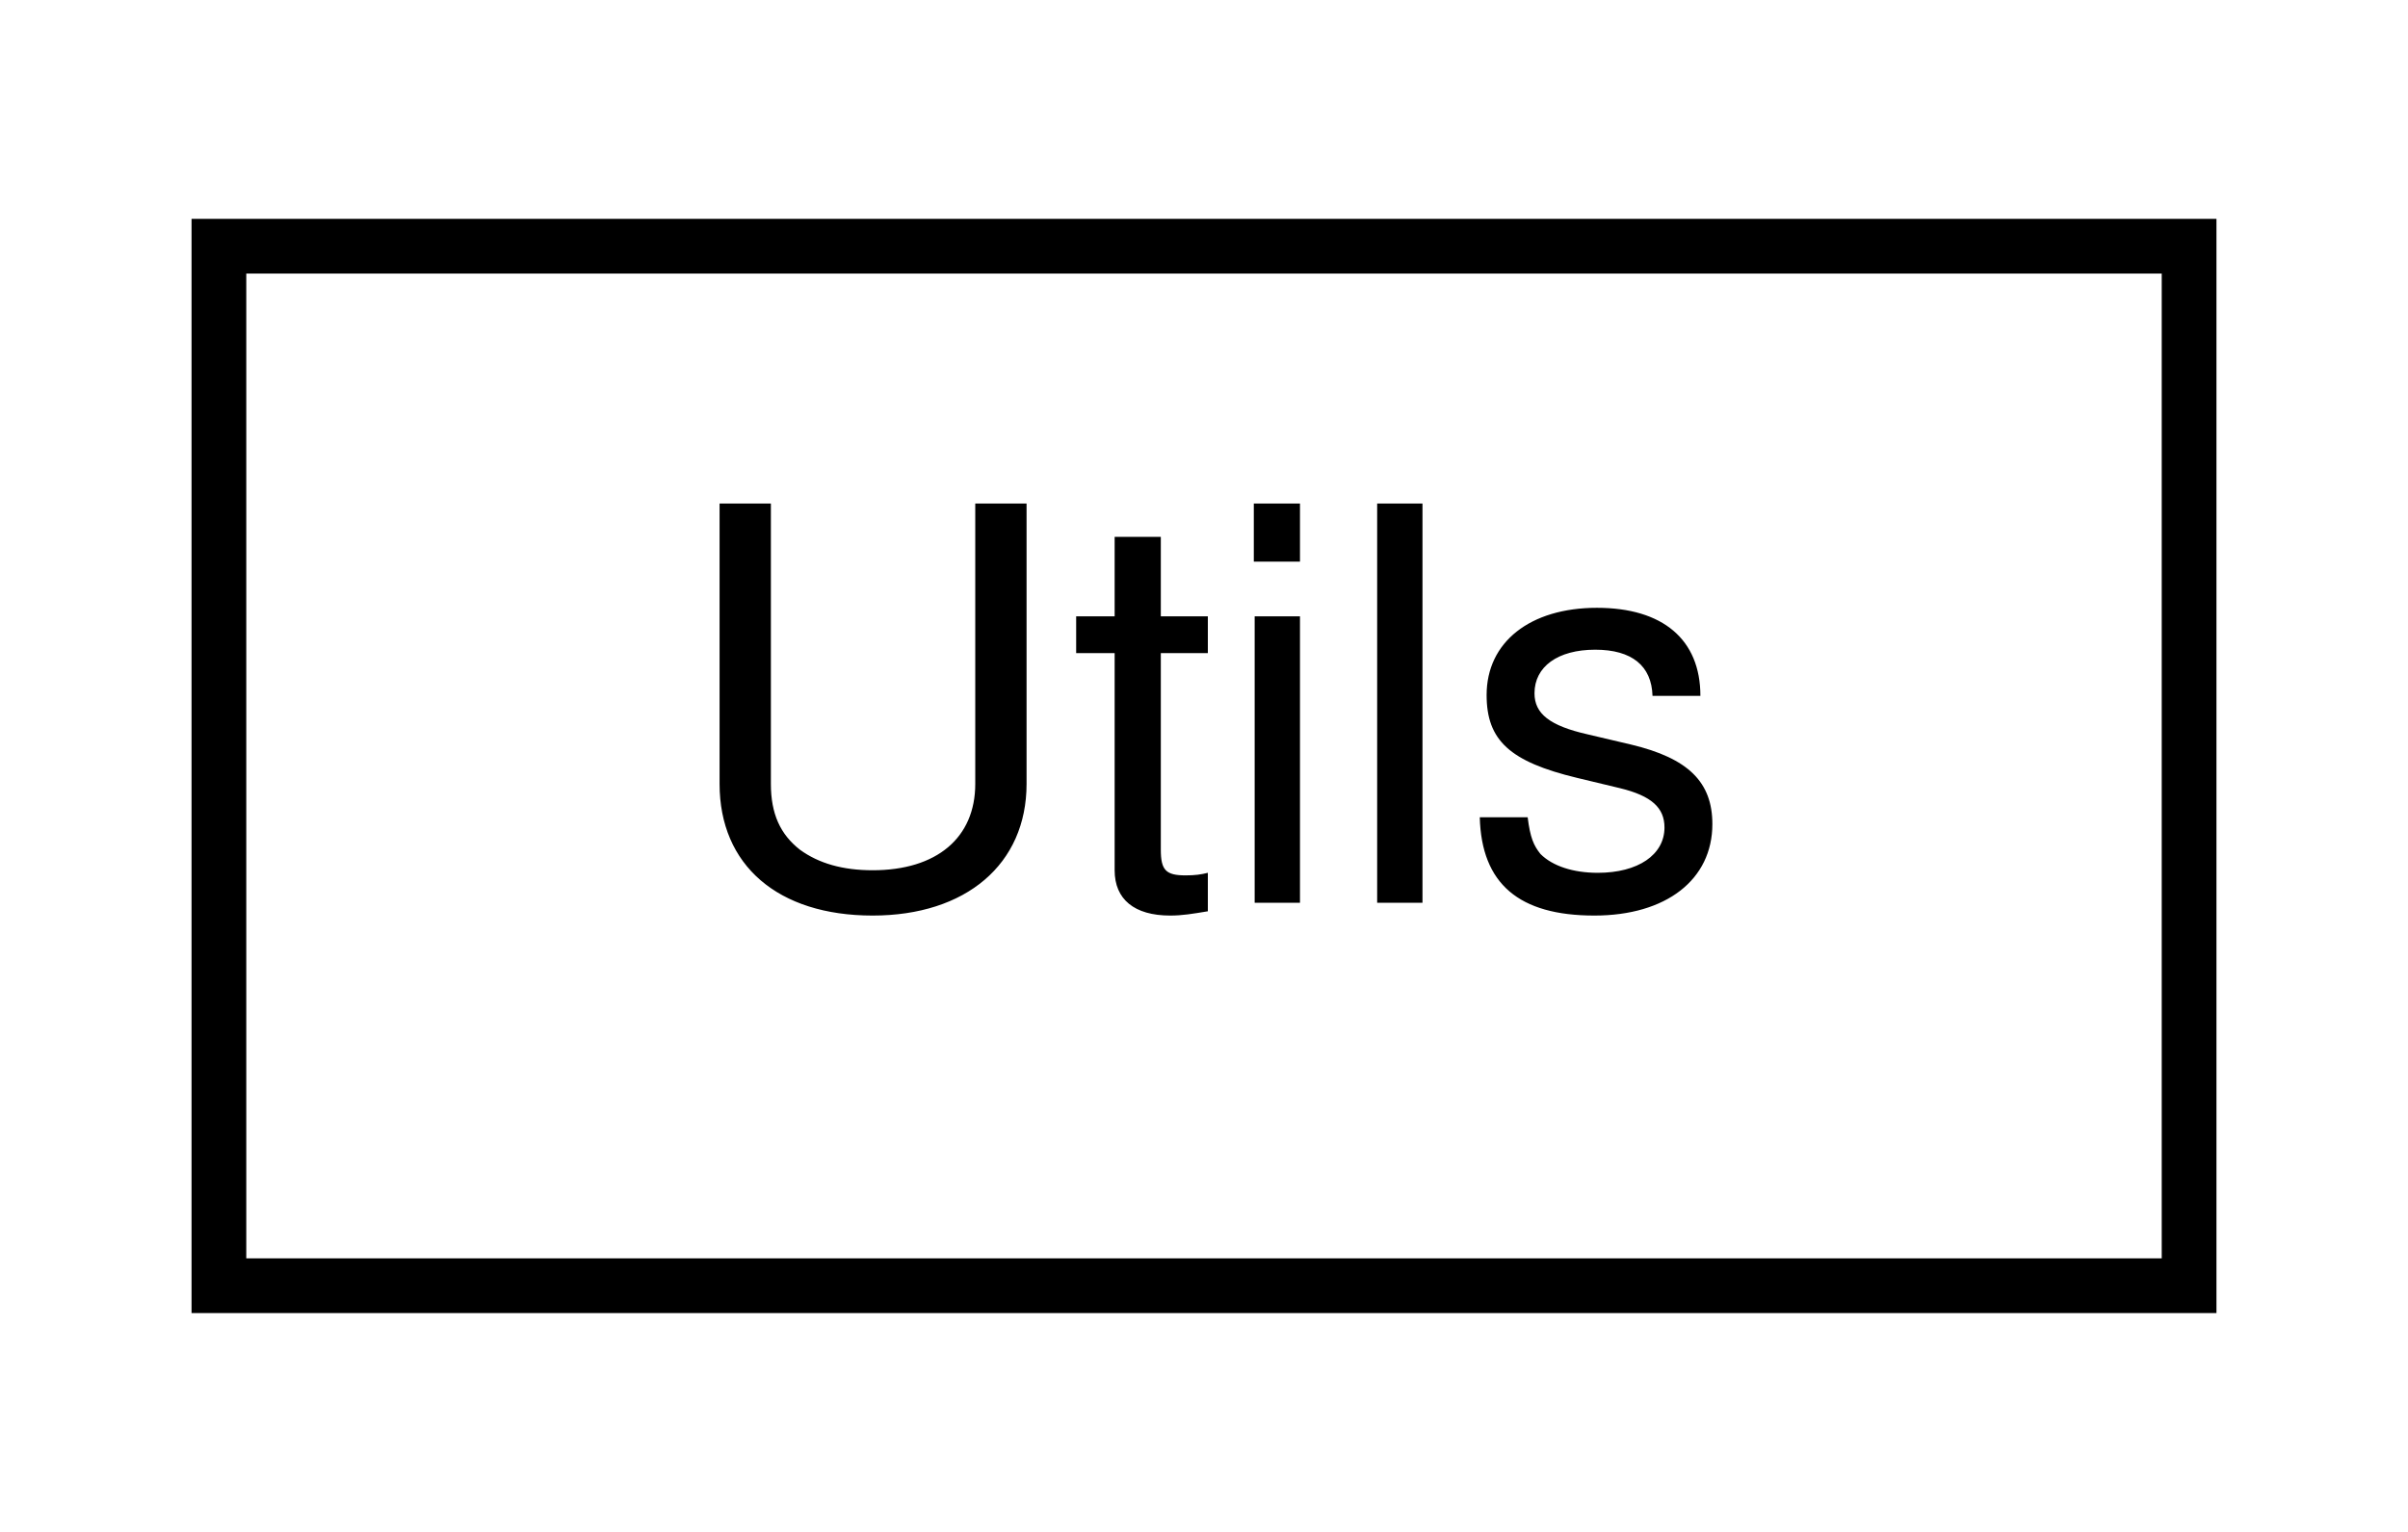
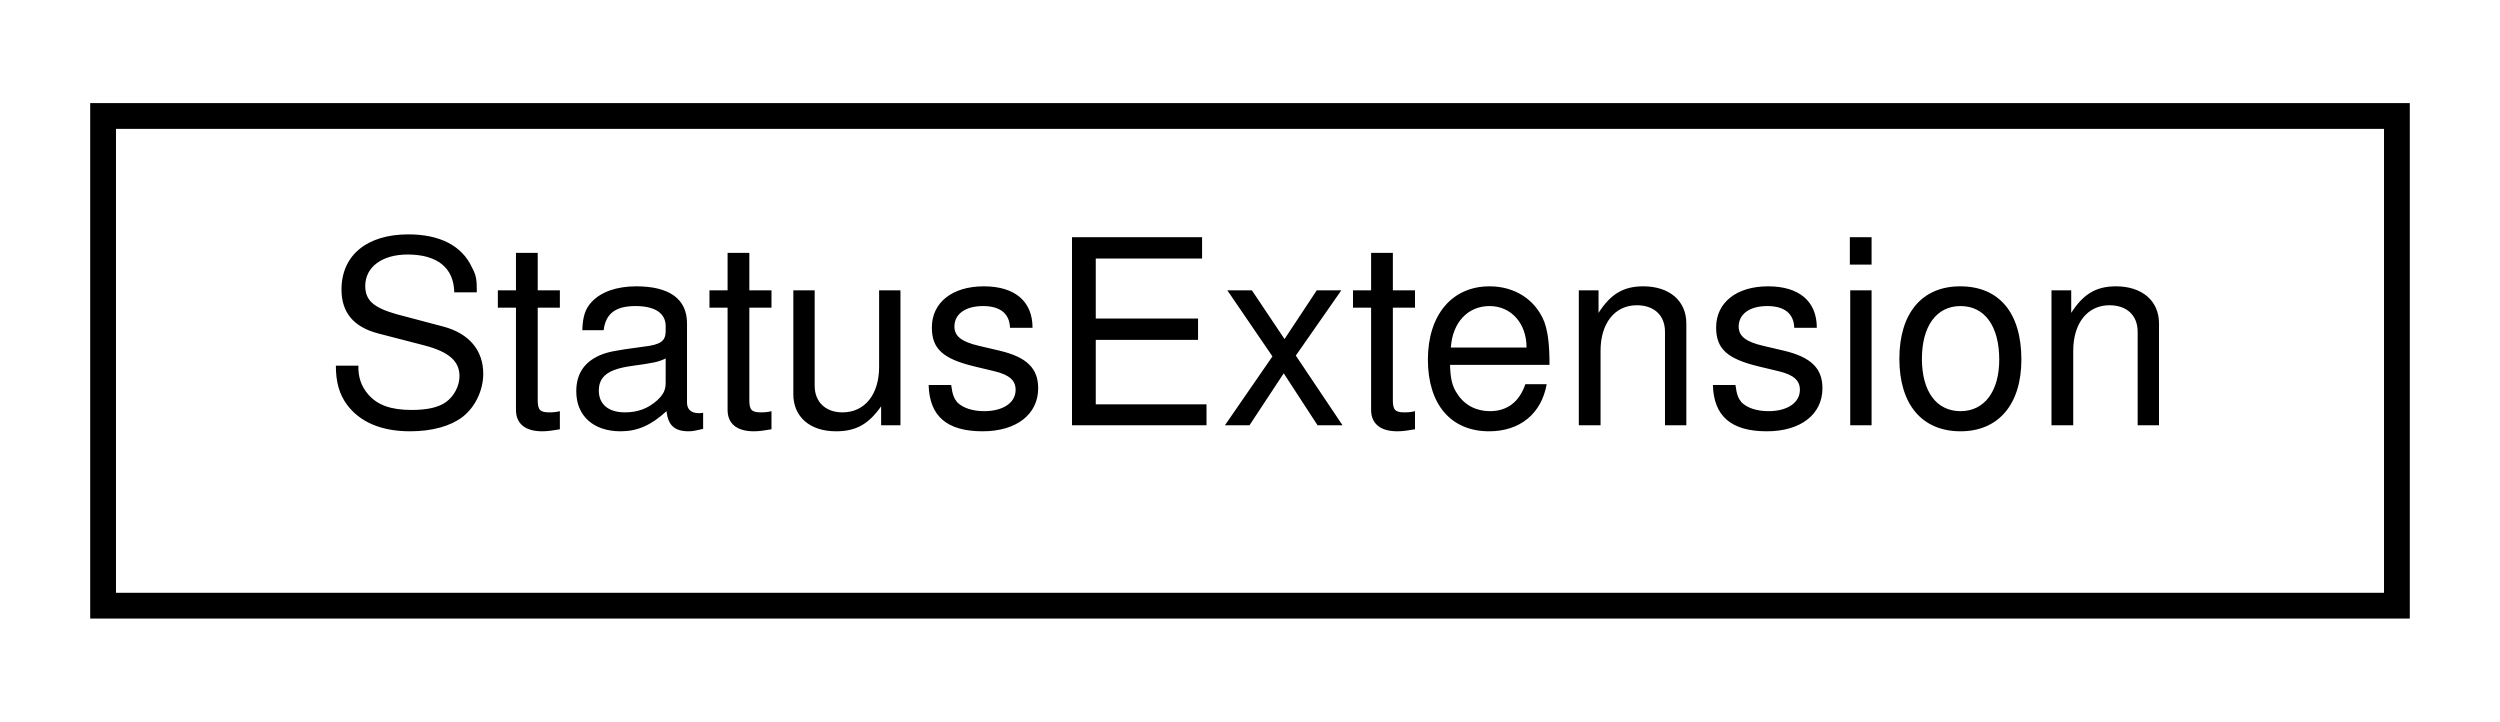
- <svg xmlns="http://www.w3.org/2000/svg" xmlns:xlink="http://www.w3.org/1999/xlink" width="44pt" height="28pt" viewBox="0.00 0.00 44.00 28.00">
+ <svg xmlns="http://www.w3.org/2000/svg" xmlns:xlink="http://www.w3.org/1999/xlink" width="97pt" height="28pt" viewBox="0.00 0.00 97.00 28.00">
  <g id="graph0" class="graph" transform="scale(1 1) rotate(0) translate(4 24)">
    <g id="node1" class="node">
      <g id="a_node1">
-         <a xlink:href="class_utils.html" target="_top" xlink:title="Utils is a global static class that wraps all the global utilities.">
-           <polygon fill="none" stroke="black" points="0,-0.5 0,-19.5 36,-19.5 36,-0.5 0,-0.5" />
-           <text text-anchor="middle" x="18" y="-7.5" font-family="Helvetica,sans-Serif" font-size="10.00">Utils</text>
+         <a xlink:href="class_status_extension.html" target="_top" xlink:title="Extension method for the enum Status.">
+           <polygon fill="none" stroke="black" points="0,-0.5 0,-19.5 89,-19.5 89,-0.5 0,-0.5" />
+           <text text-anchor="middle" x="44.5" y="-7.5" font-family="Helvetica,sans-Serif" font-size="10.00">StatusExtension</text>
        </a>
      </g>
    </g>
  </g>
</svg>
